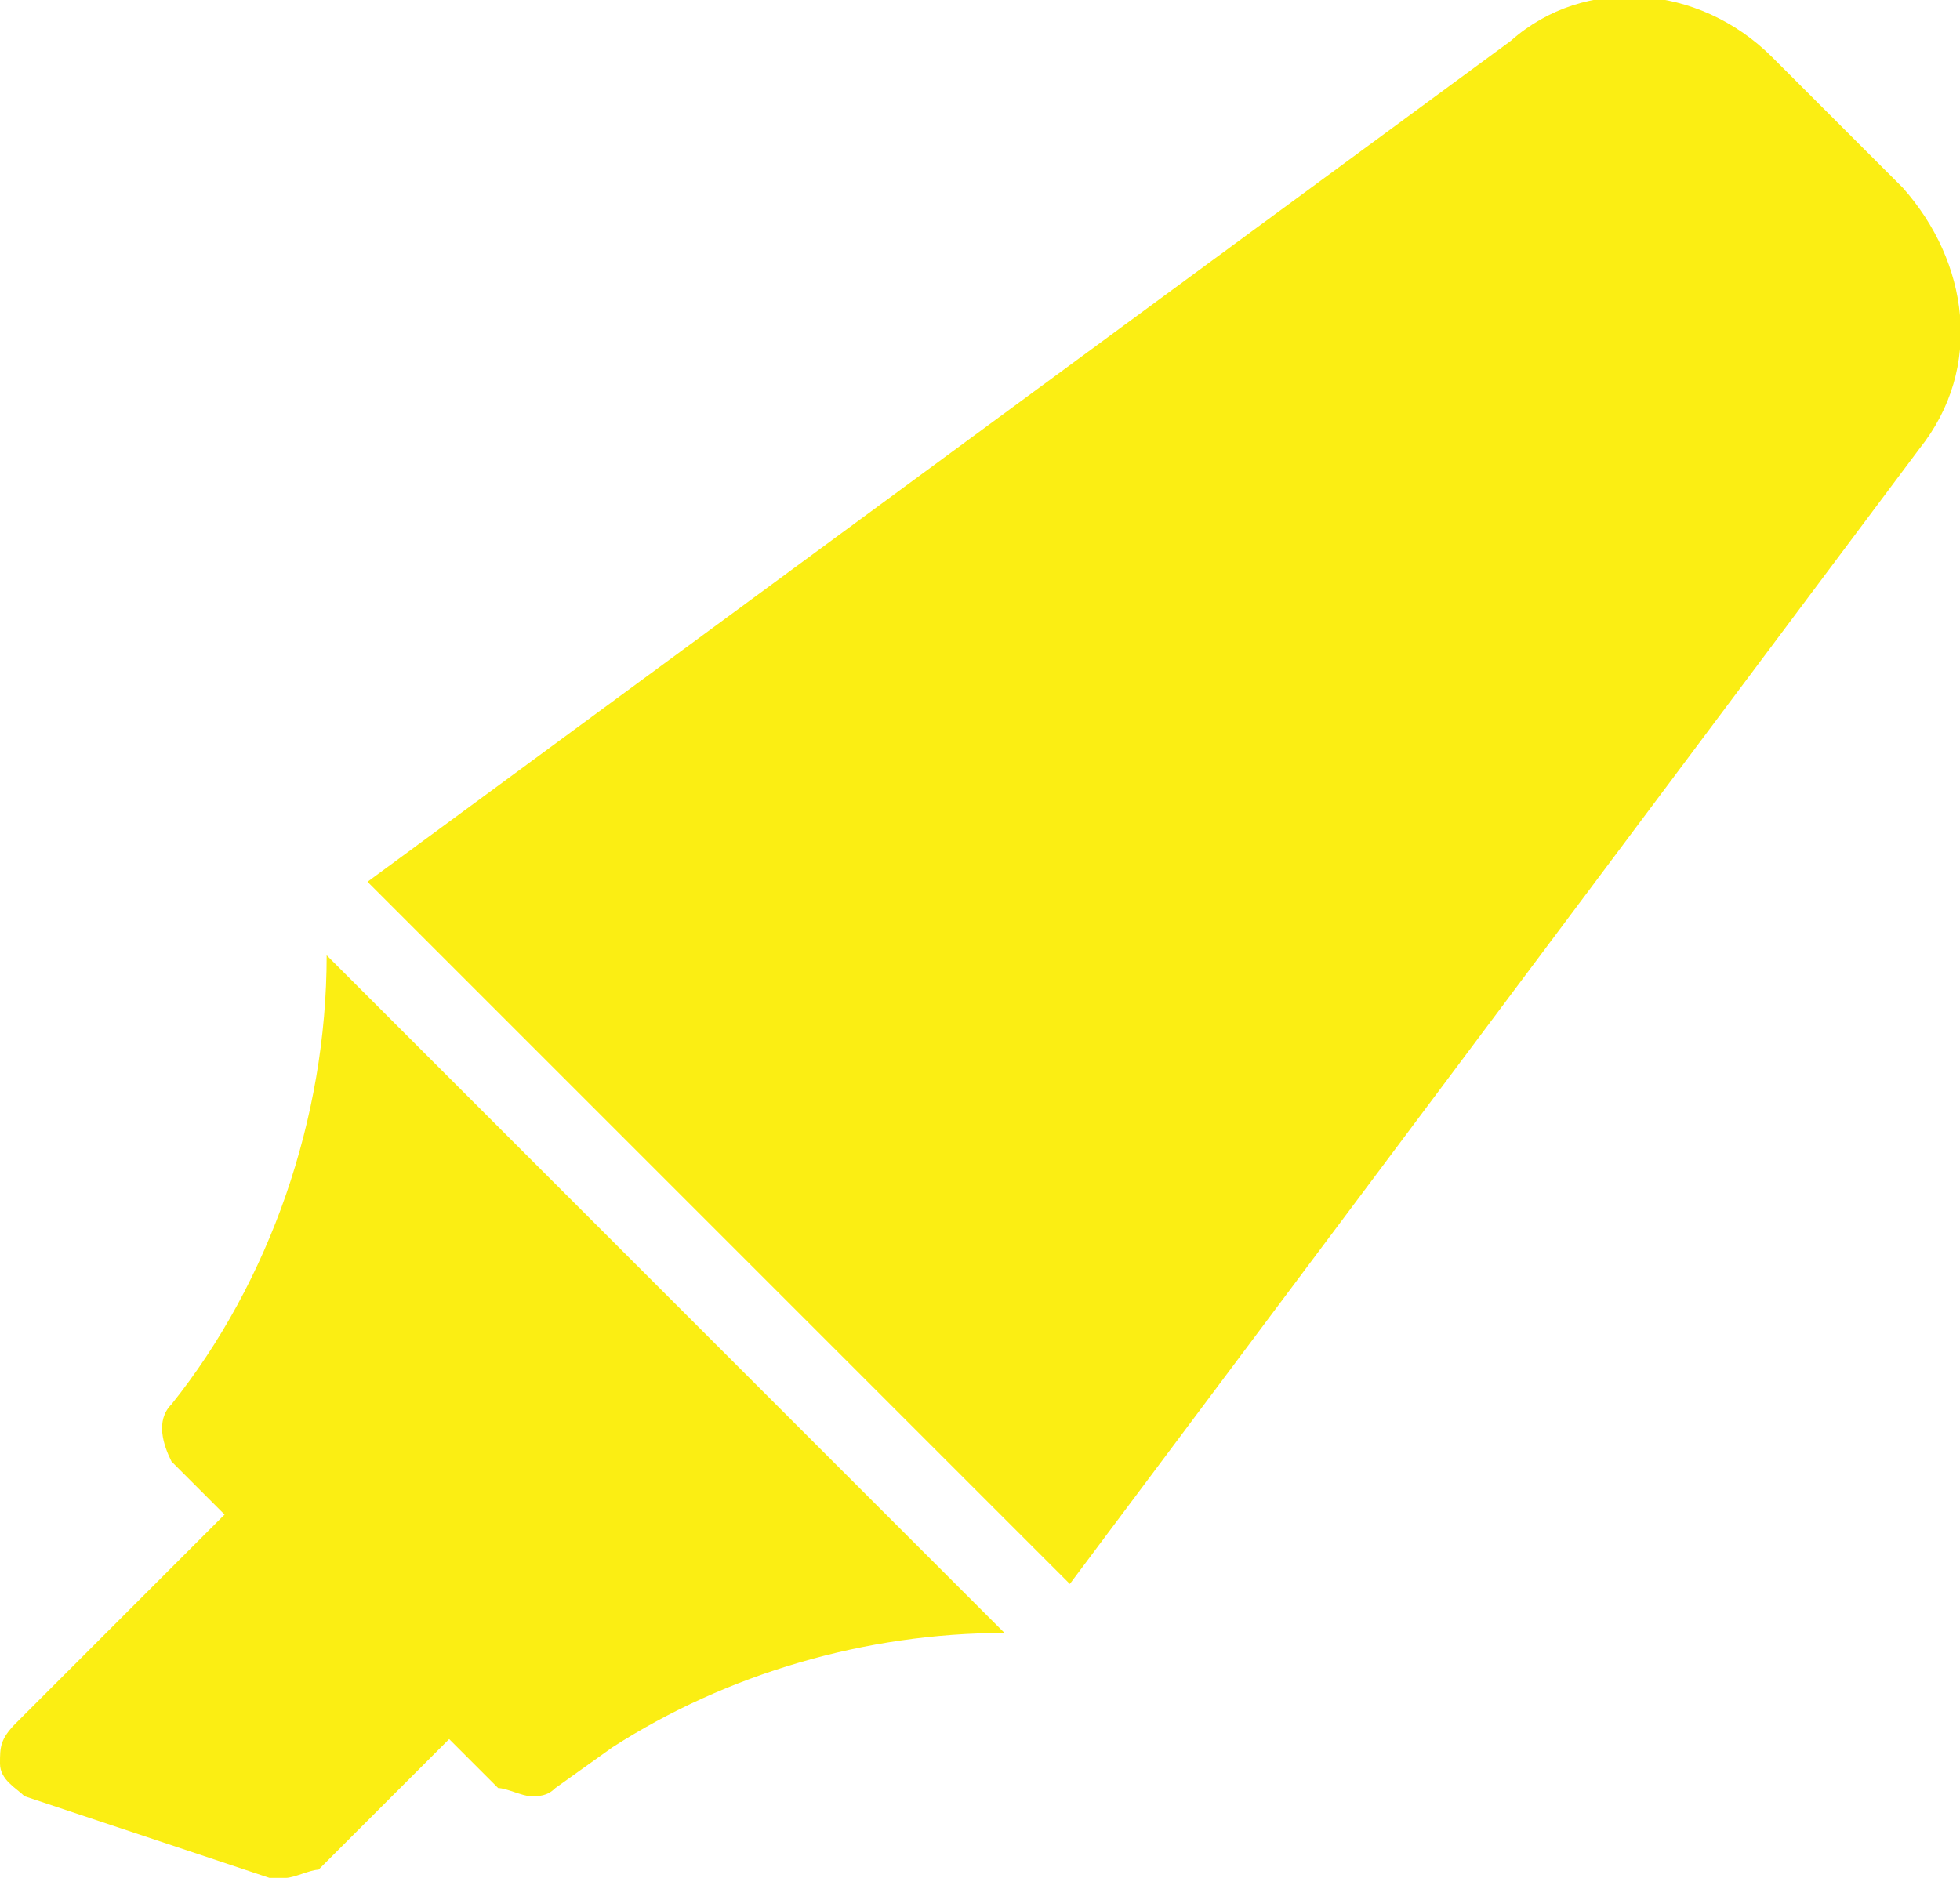
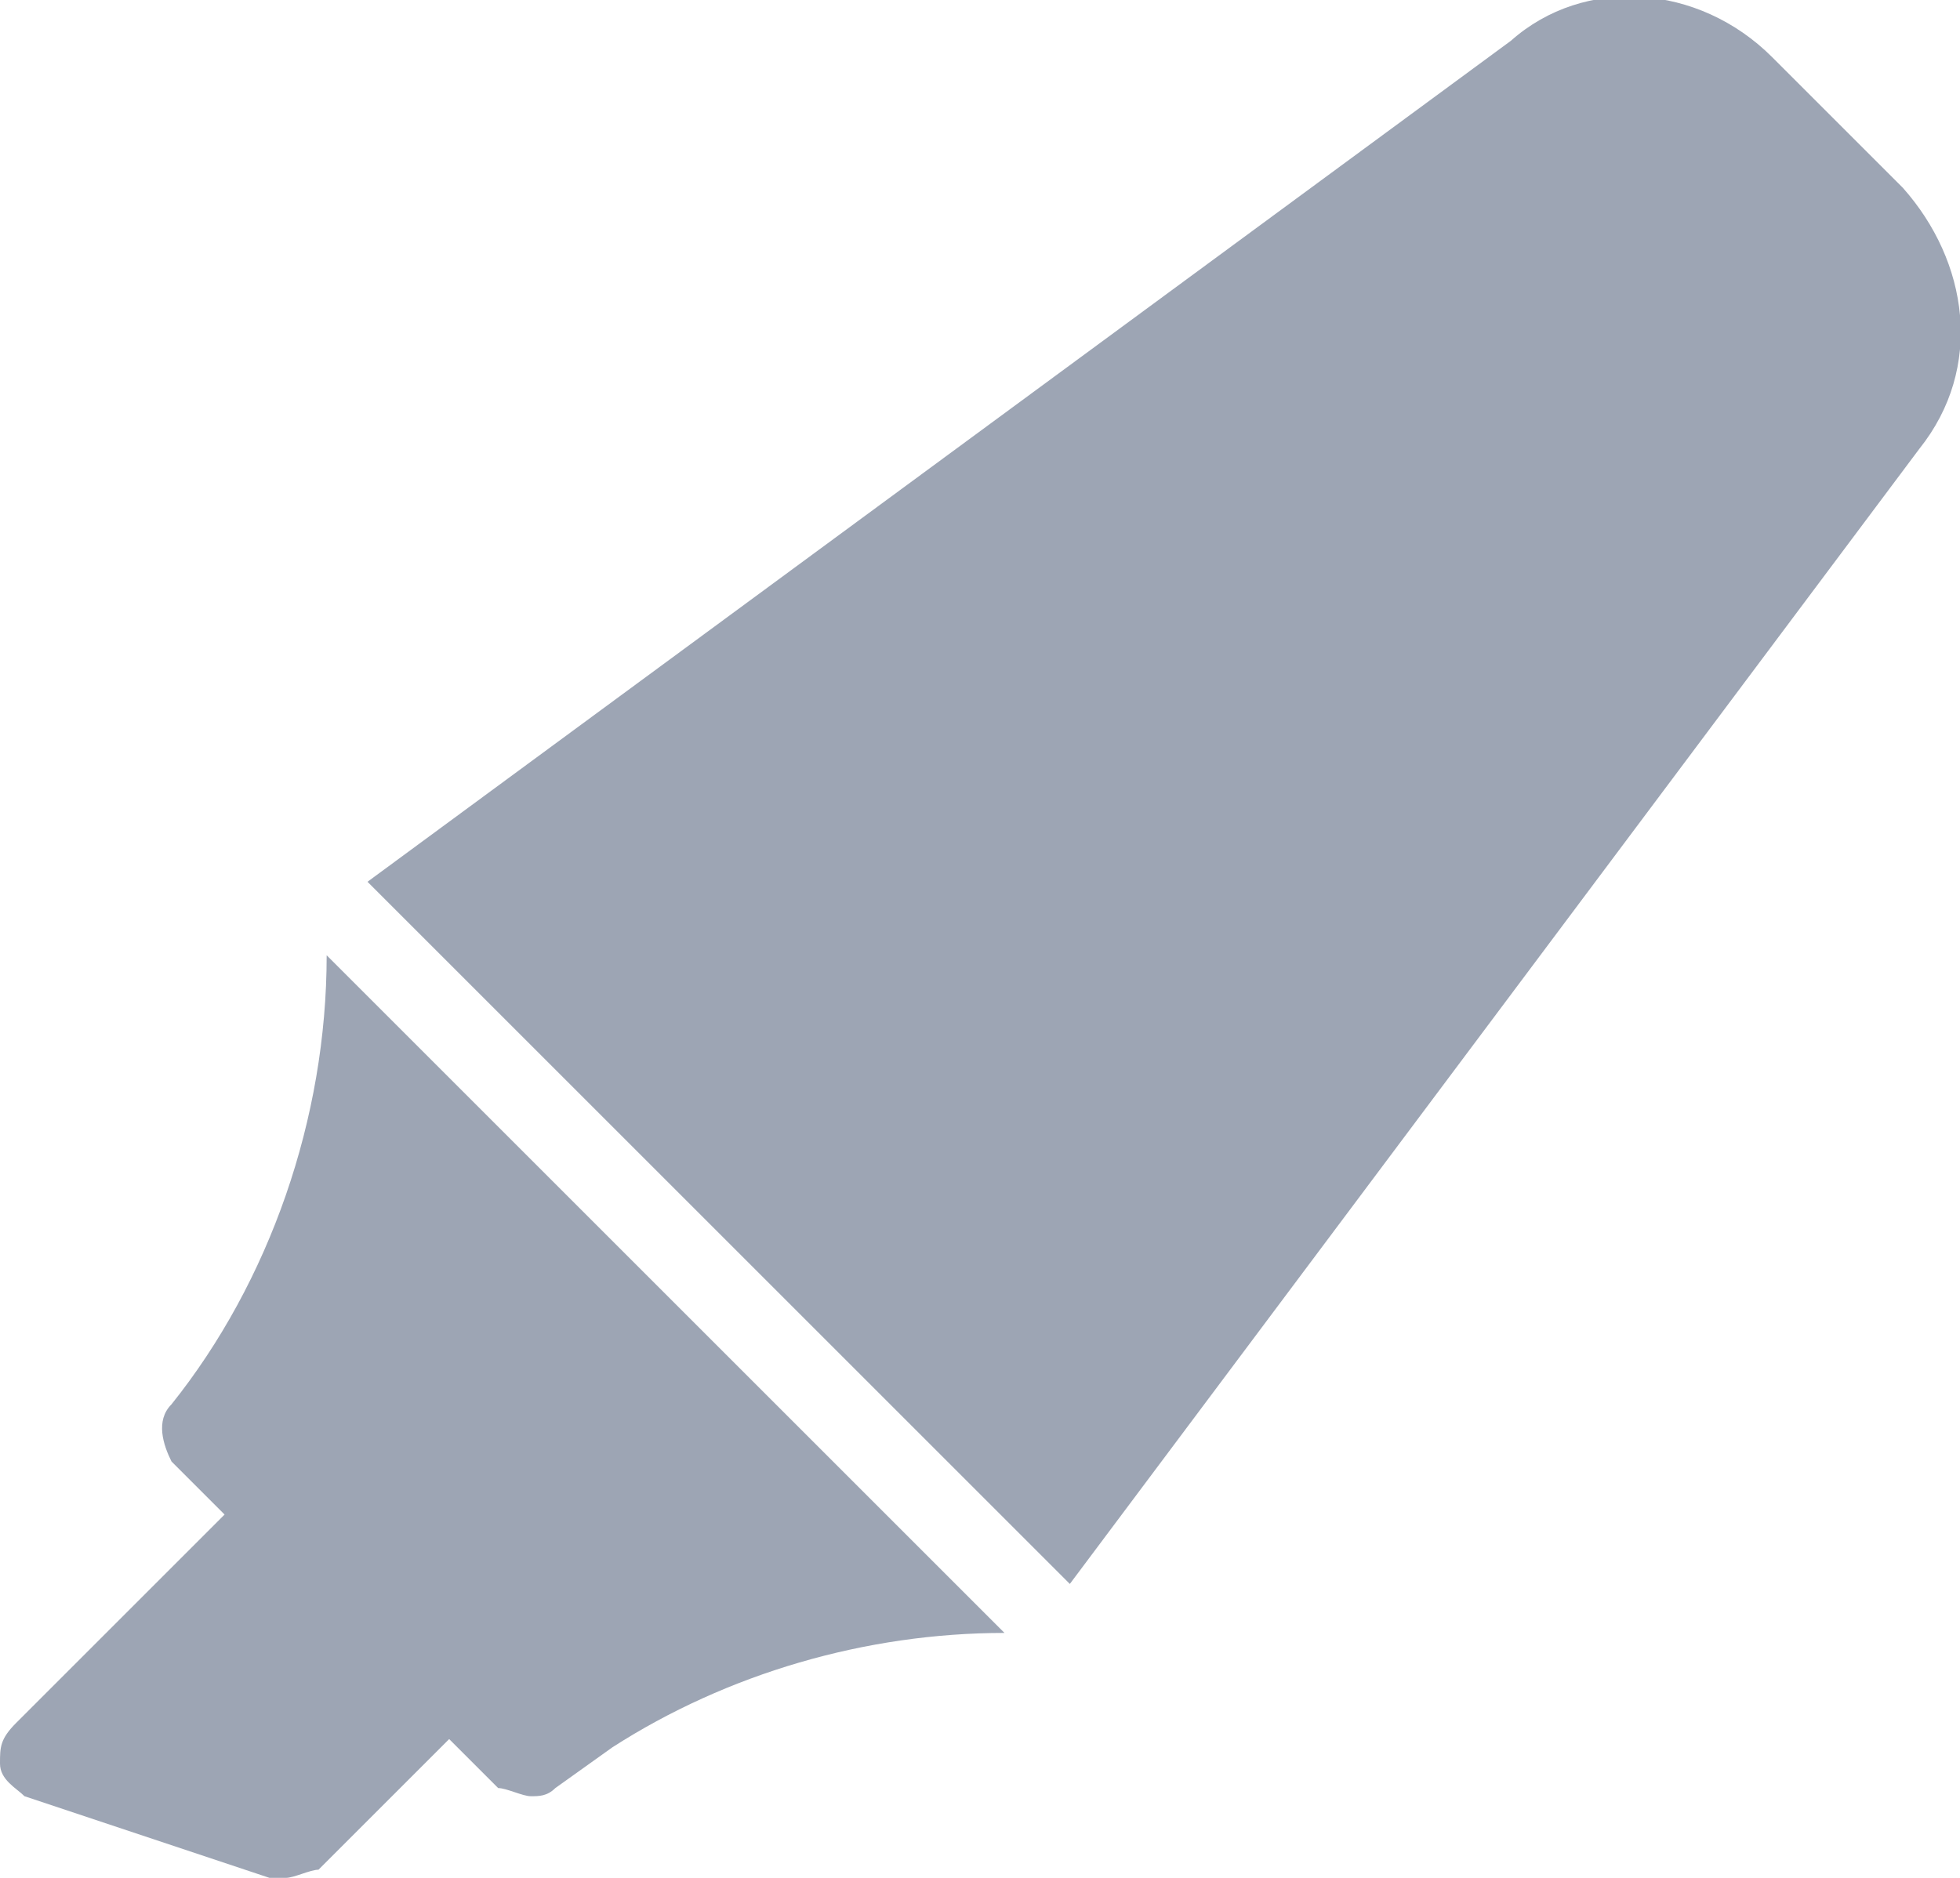
<svg xmlns="http://www.w3.org/2000/svg" viewBox="0 0 24 23">
-   <path fill="#fbee13" d="M5.9 20.1c-.2-.2-.5-.2-.7 0l-1.3-1.3c.2-.2.2-.5 0-.7-.2-.2-.5-.2-.7 0l-3 3c-.2.2-.2.3-.2.5s.2.3.3.4l3 1h.2c.1 0 .3-.1.4-.1l2-2c.1-.3.1-.6 0-.8z" />
-   <path fill="#fbee13" d="M4 11.7c0 2-.7 4-1.9 5.5-.2.2-.1.5 0 .7l4 4c.1 0 .3.1.4.1.1 0 .2 0 .3-.1l.7-.5c1.4-.9 3.1-1.4 4.8-1.4L4 11.7zM23.3 2.3L21.7.7c-.9-.9-2.3-1-3.2-.2l-14 10.3 8.6 8.6L23.5 5.5c.8-1 .6-2.3-.2-3.2z" />
+   <path fill="#9da5b4" d="M5.9 20.1c-.2-.2-.5-.2-.7 0l-1.3-1.3c.2-.2.2-.5 0-.7-.2-.2-.5-.2-.7 0l-3 3c-.2.2-.2.3-.2.5s.2.3.3.4l3 1h.2c.1 0 .3-.1.4-.1l2-2c.1-.3.1-.6 0-.8z" />
+   <path fill="#9da5b4" d="M4 11.7c0 2-.7 4-1.9 5.5-.2.2-.1.5 0 .7l4 4c.1 0 .3.1.4.1.1 0 .2 0 .3-.1l.7-.5c1.4-.9 3.1-1.4 4.8-1.4L4 11.7zM23.3 2.3L21.7.7c-.9-.9-2.3-1-3.2-.2l-14 10.3 8.6 8.6L23.5 5.5c.8-1 .6-2.3-.2-3.2z" />
</svg>
